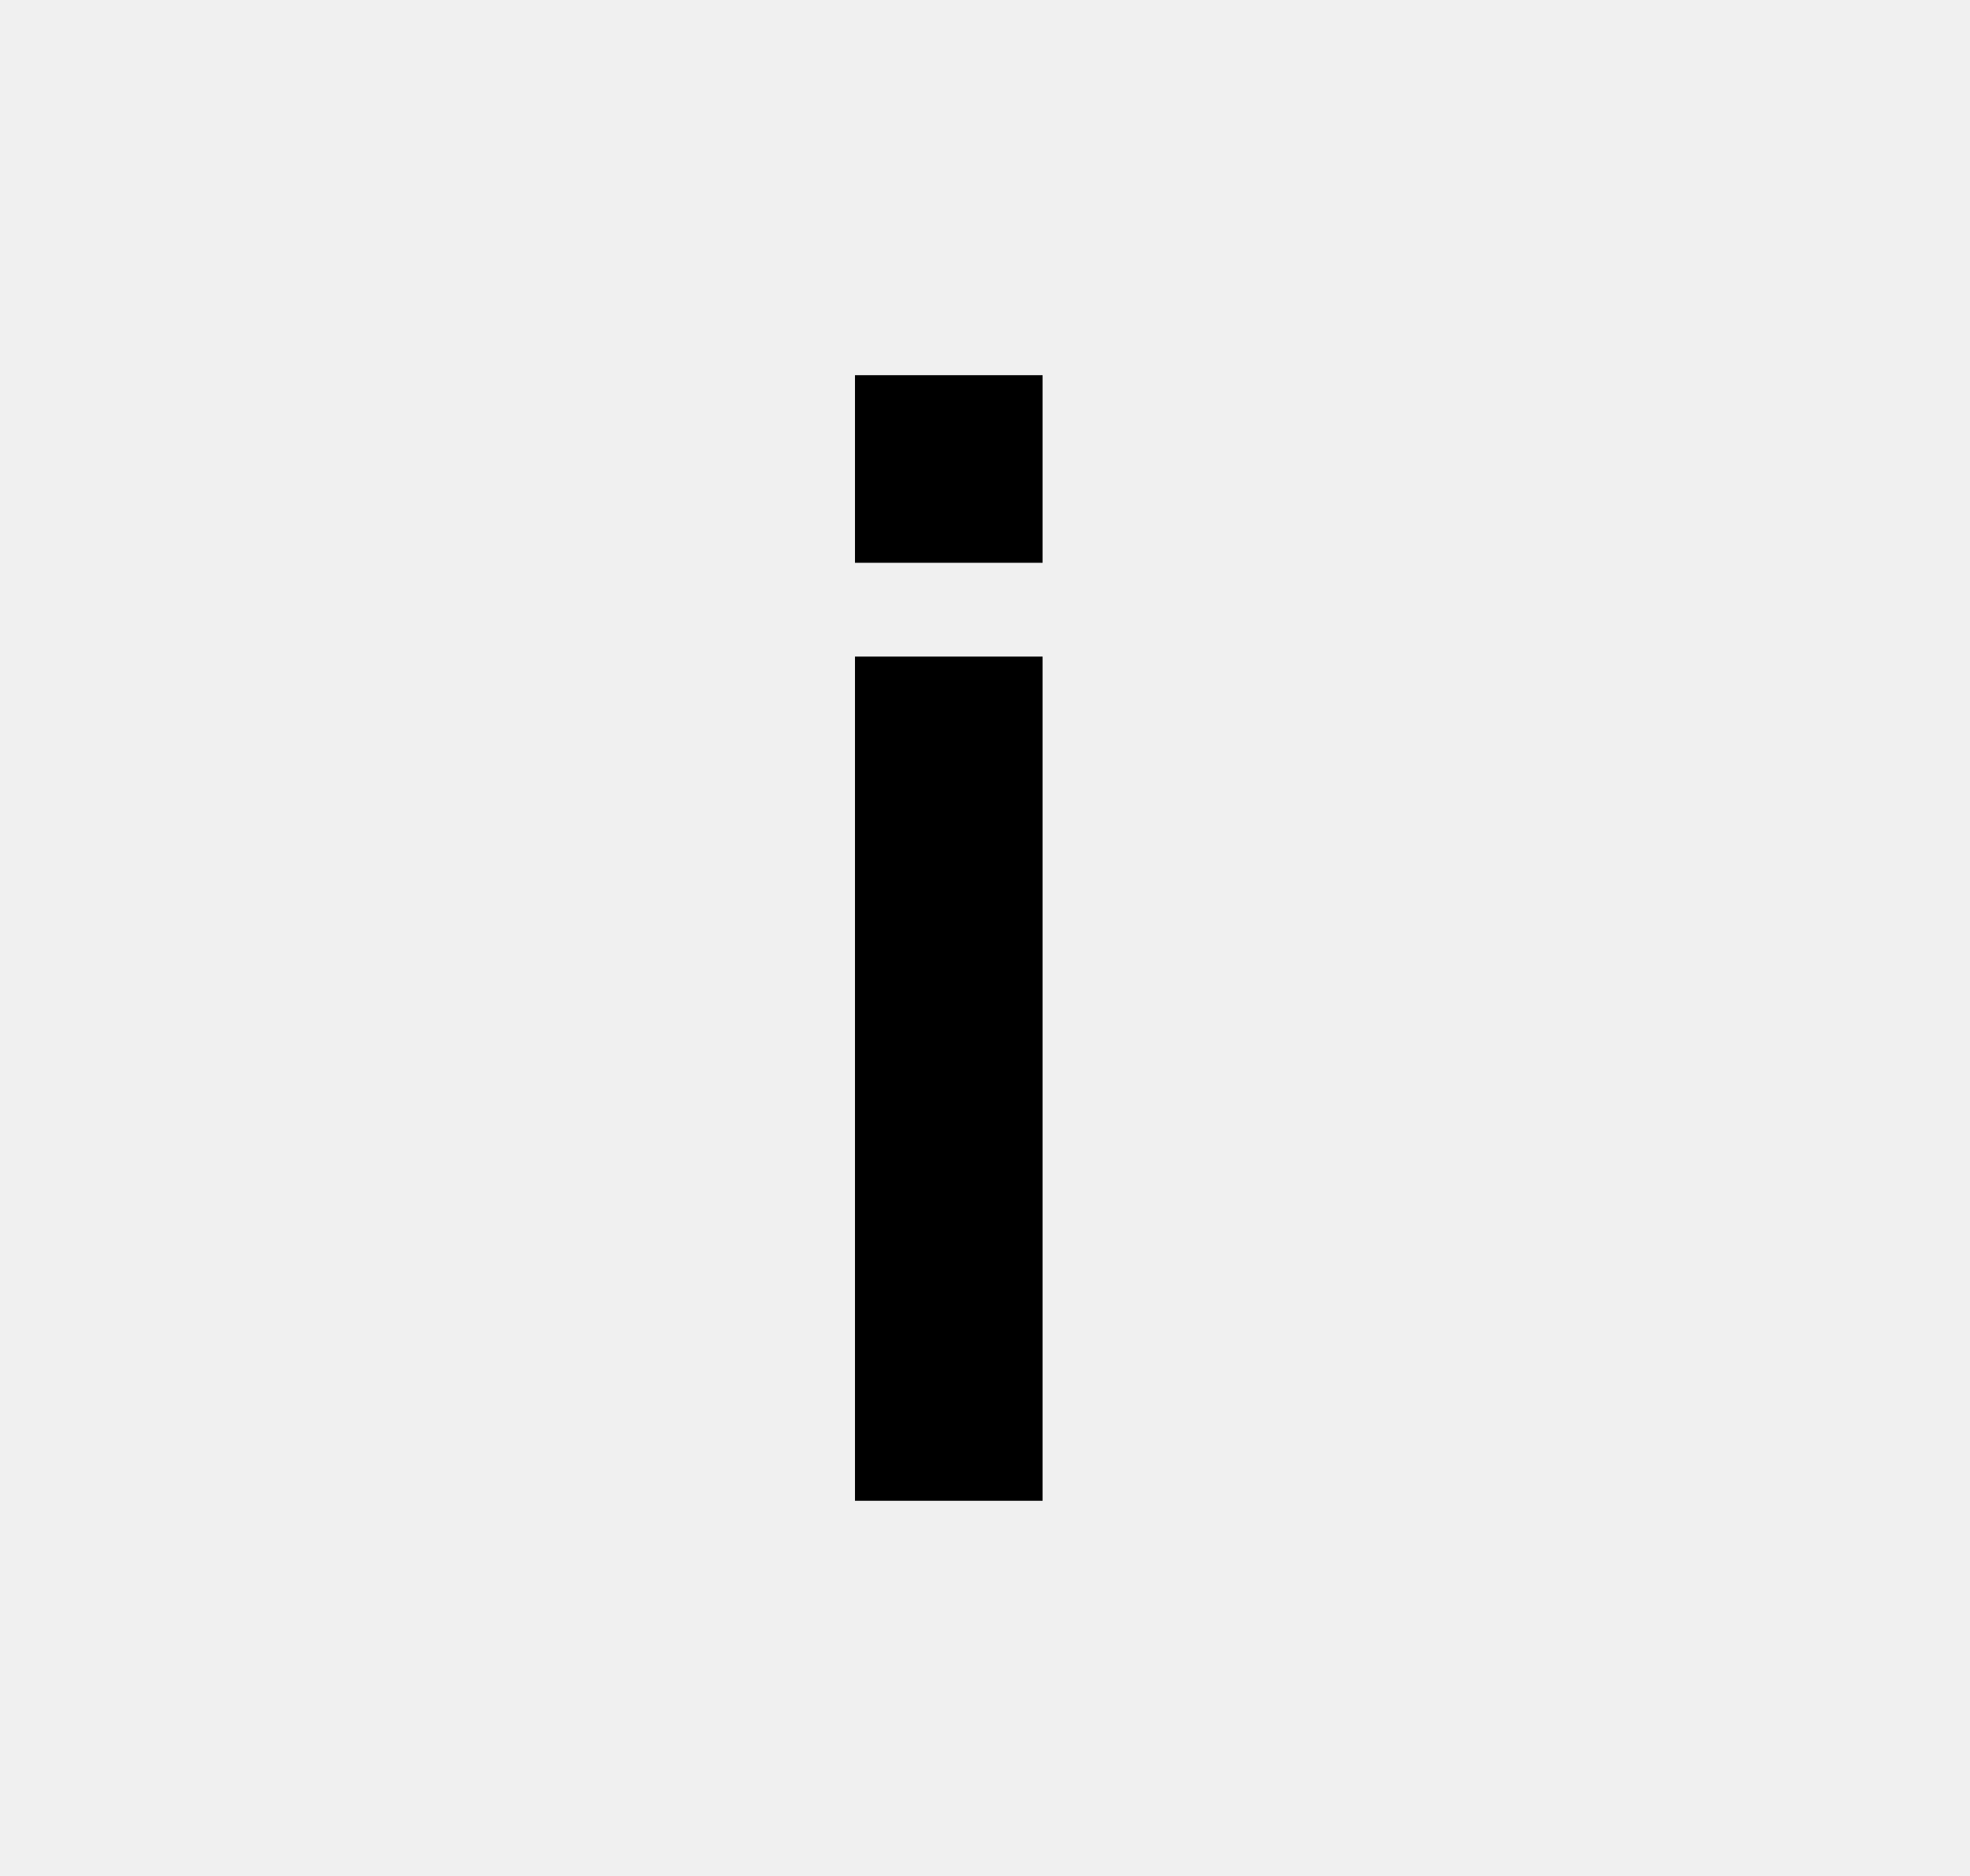
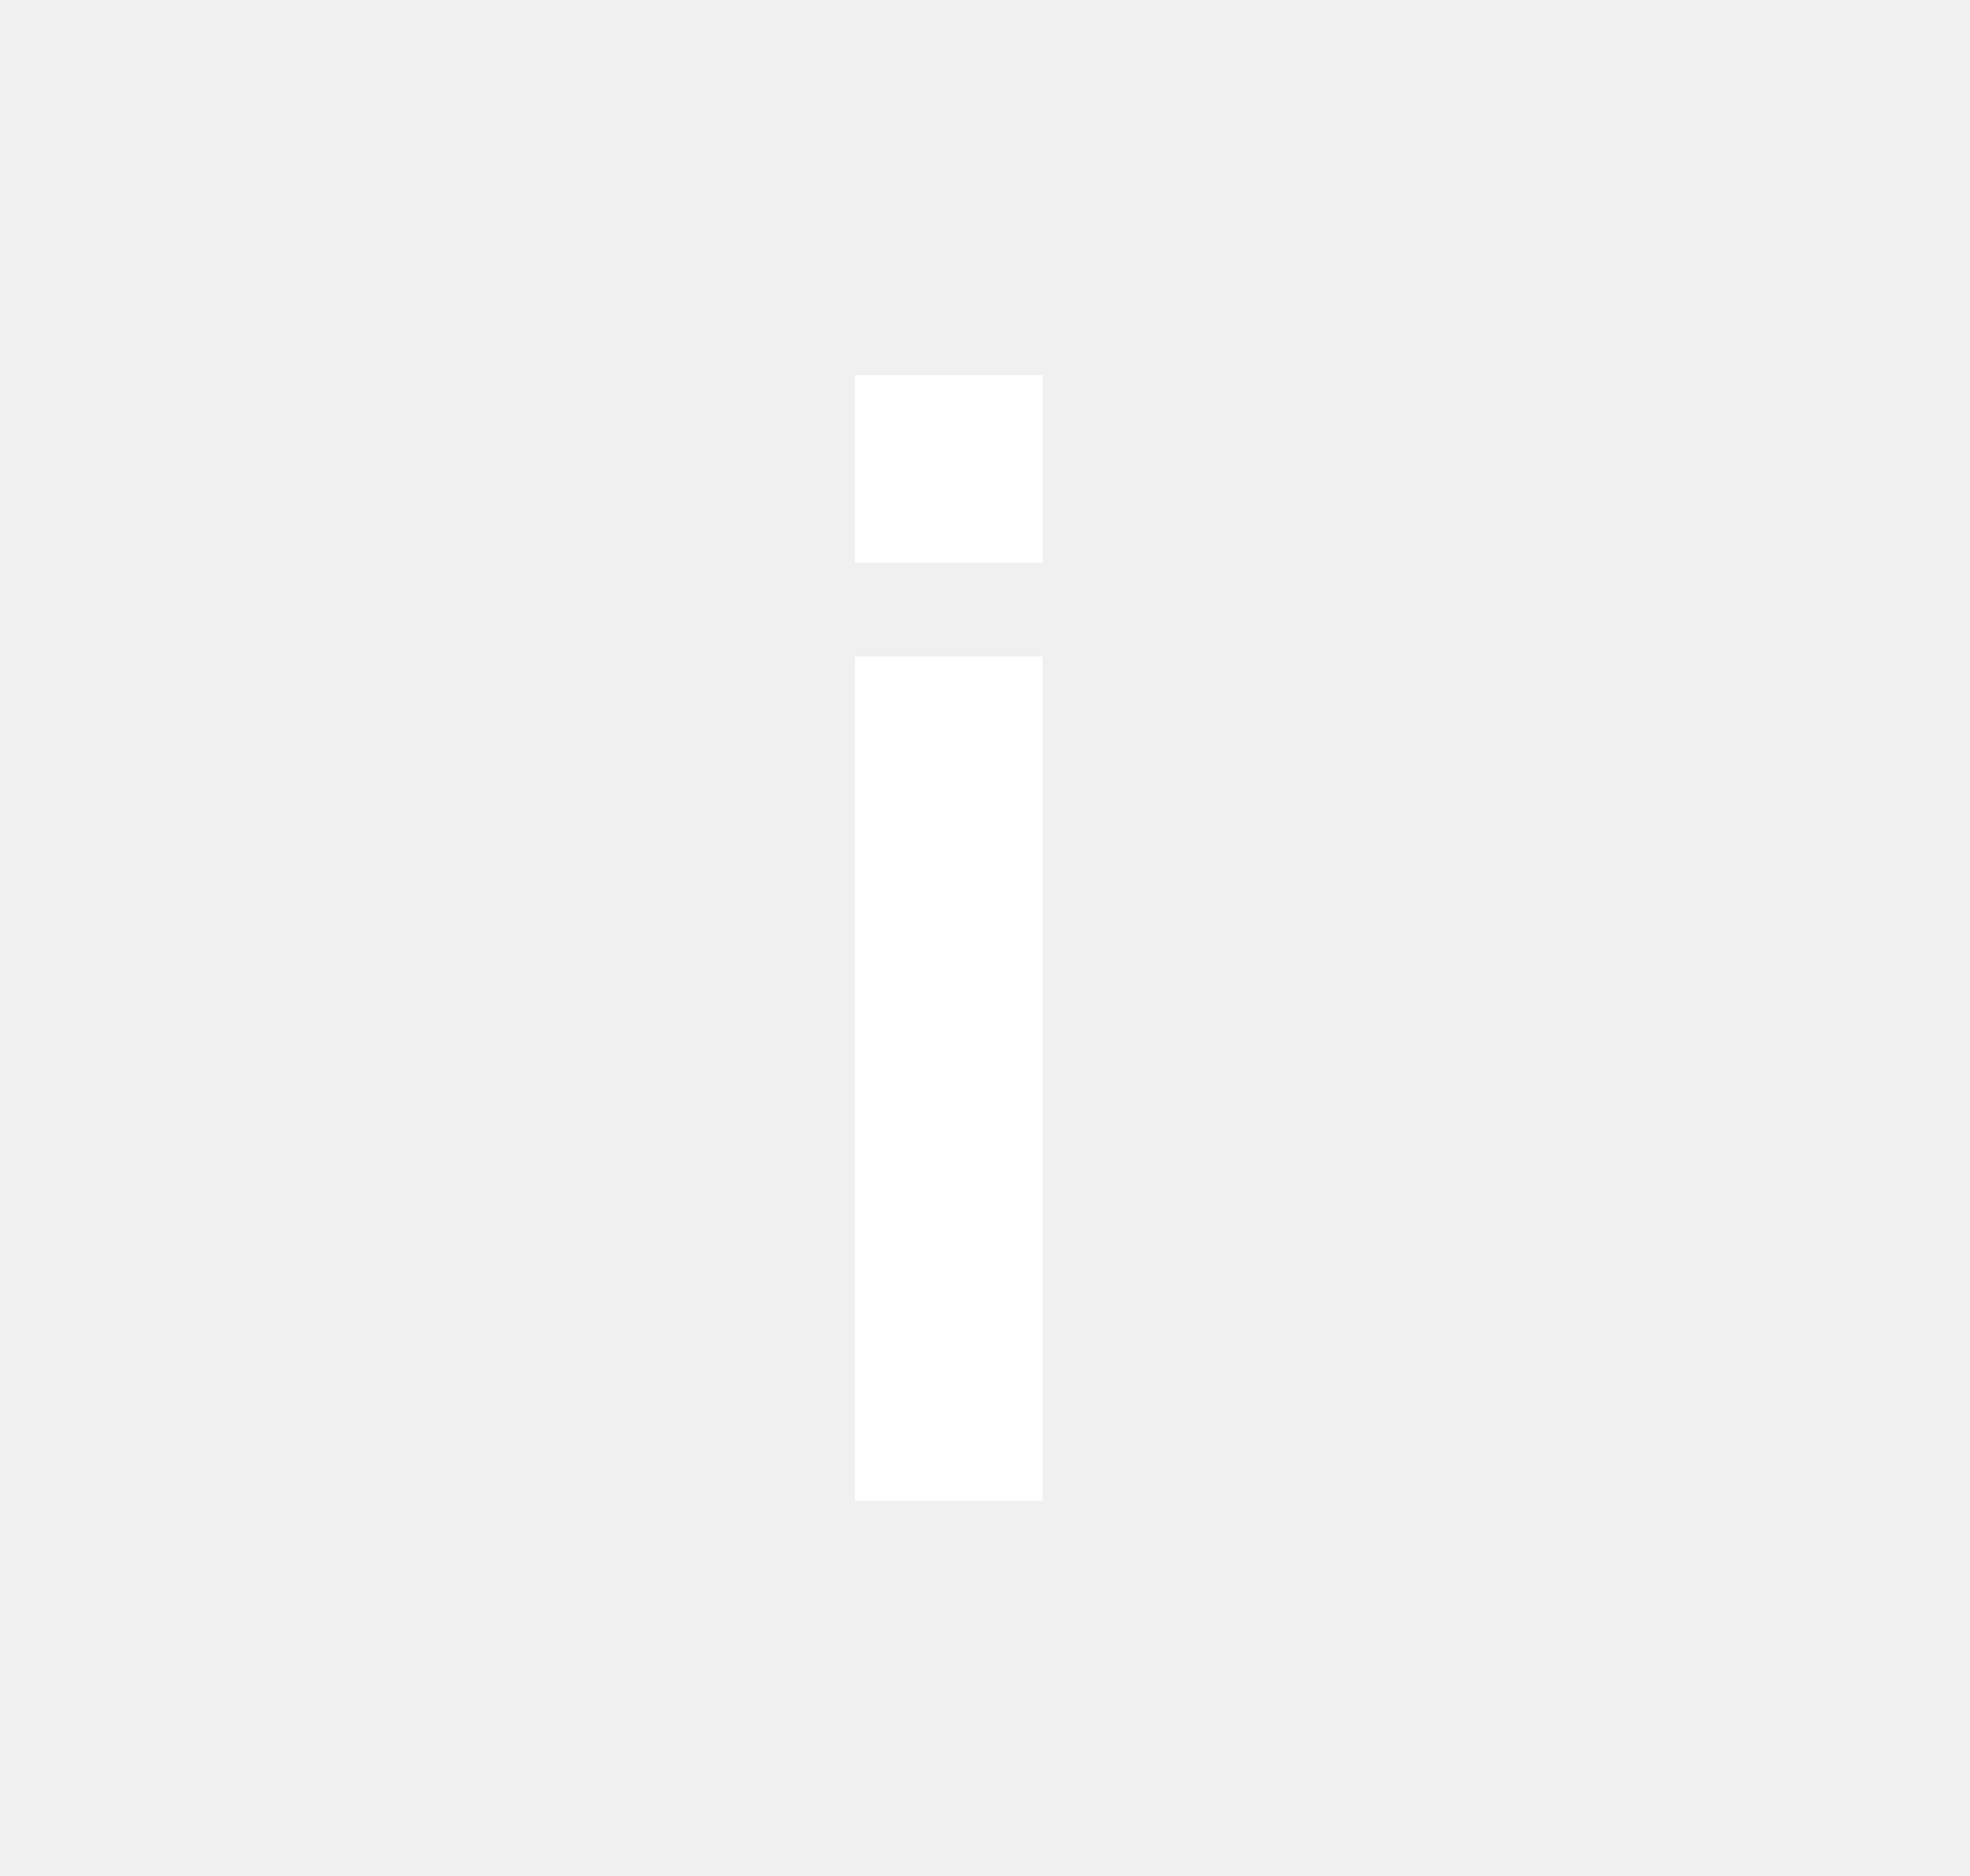
<svg xmlns="http://www.w3.org/2000/svg" width="21" height="20" viewBox="0 0 21 20" fill="none">
-   <path fill-rule="evenodd" clip-rule="evenodd" d="M9.114 4H11.114V6H9.114V4ZM11.114 16H9.114V7H11.114V16Z" fill="black" />
+   <path fill-rule="evenodd" clip-rule="evenodd" d="M9.114 4H11.114V6H9.114V4ZM11.114 16H9.114V7H11.114V16Z" fill="white" />
</svg>
